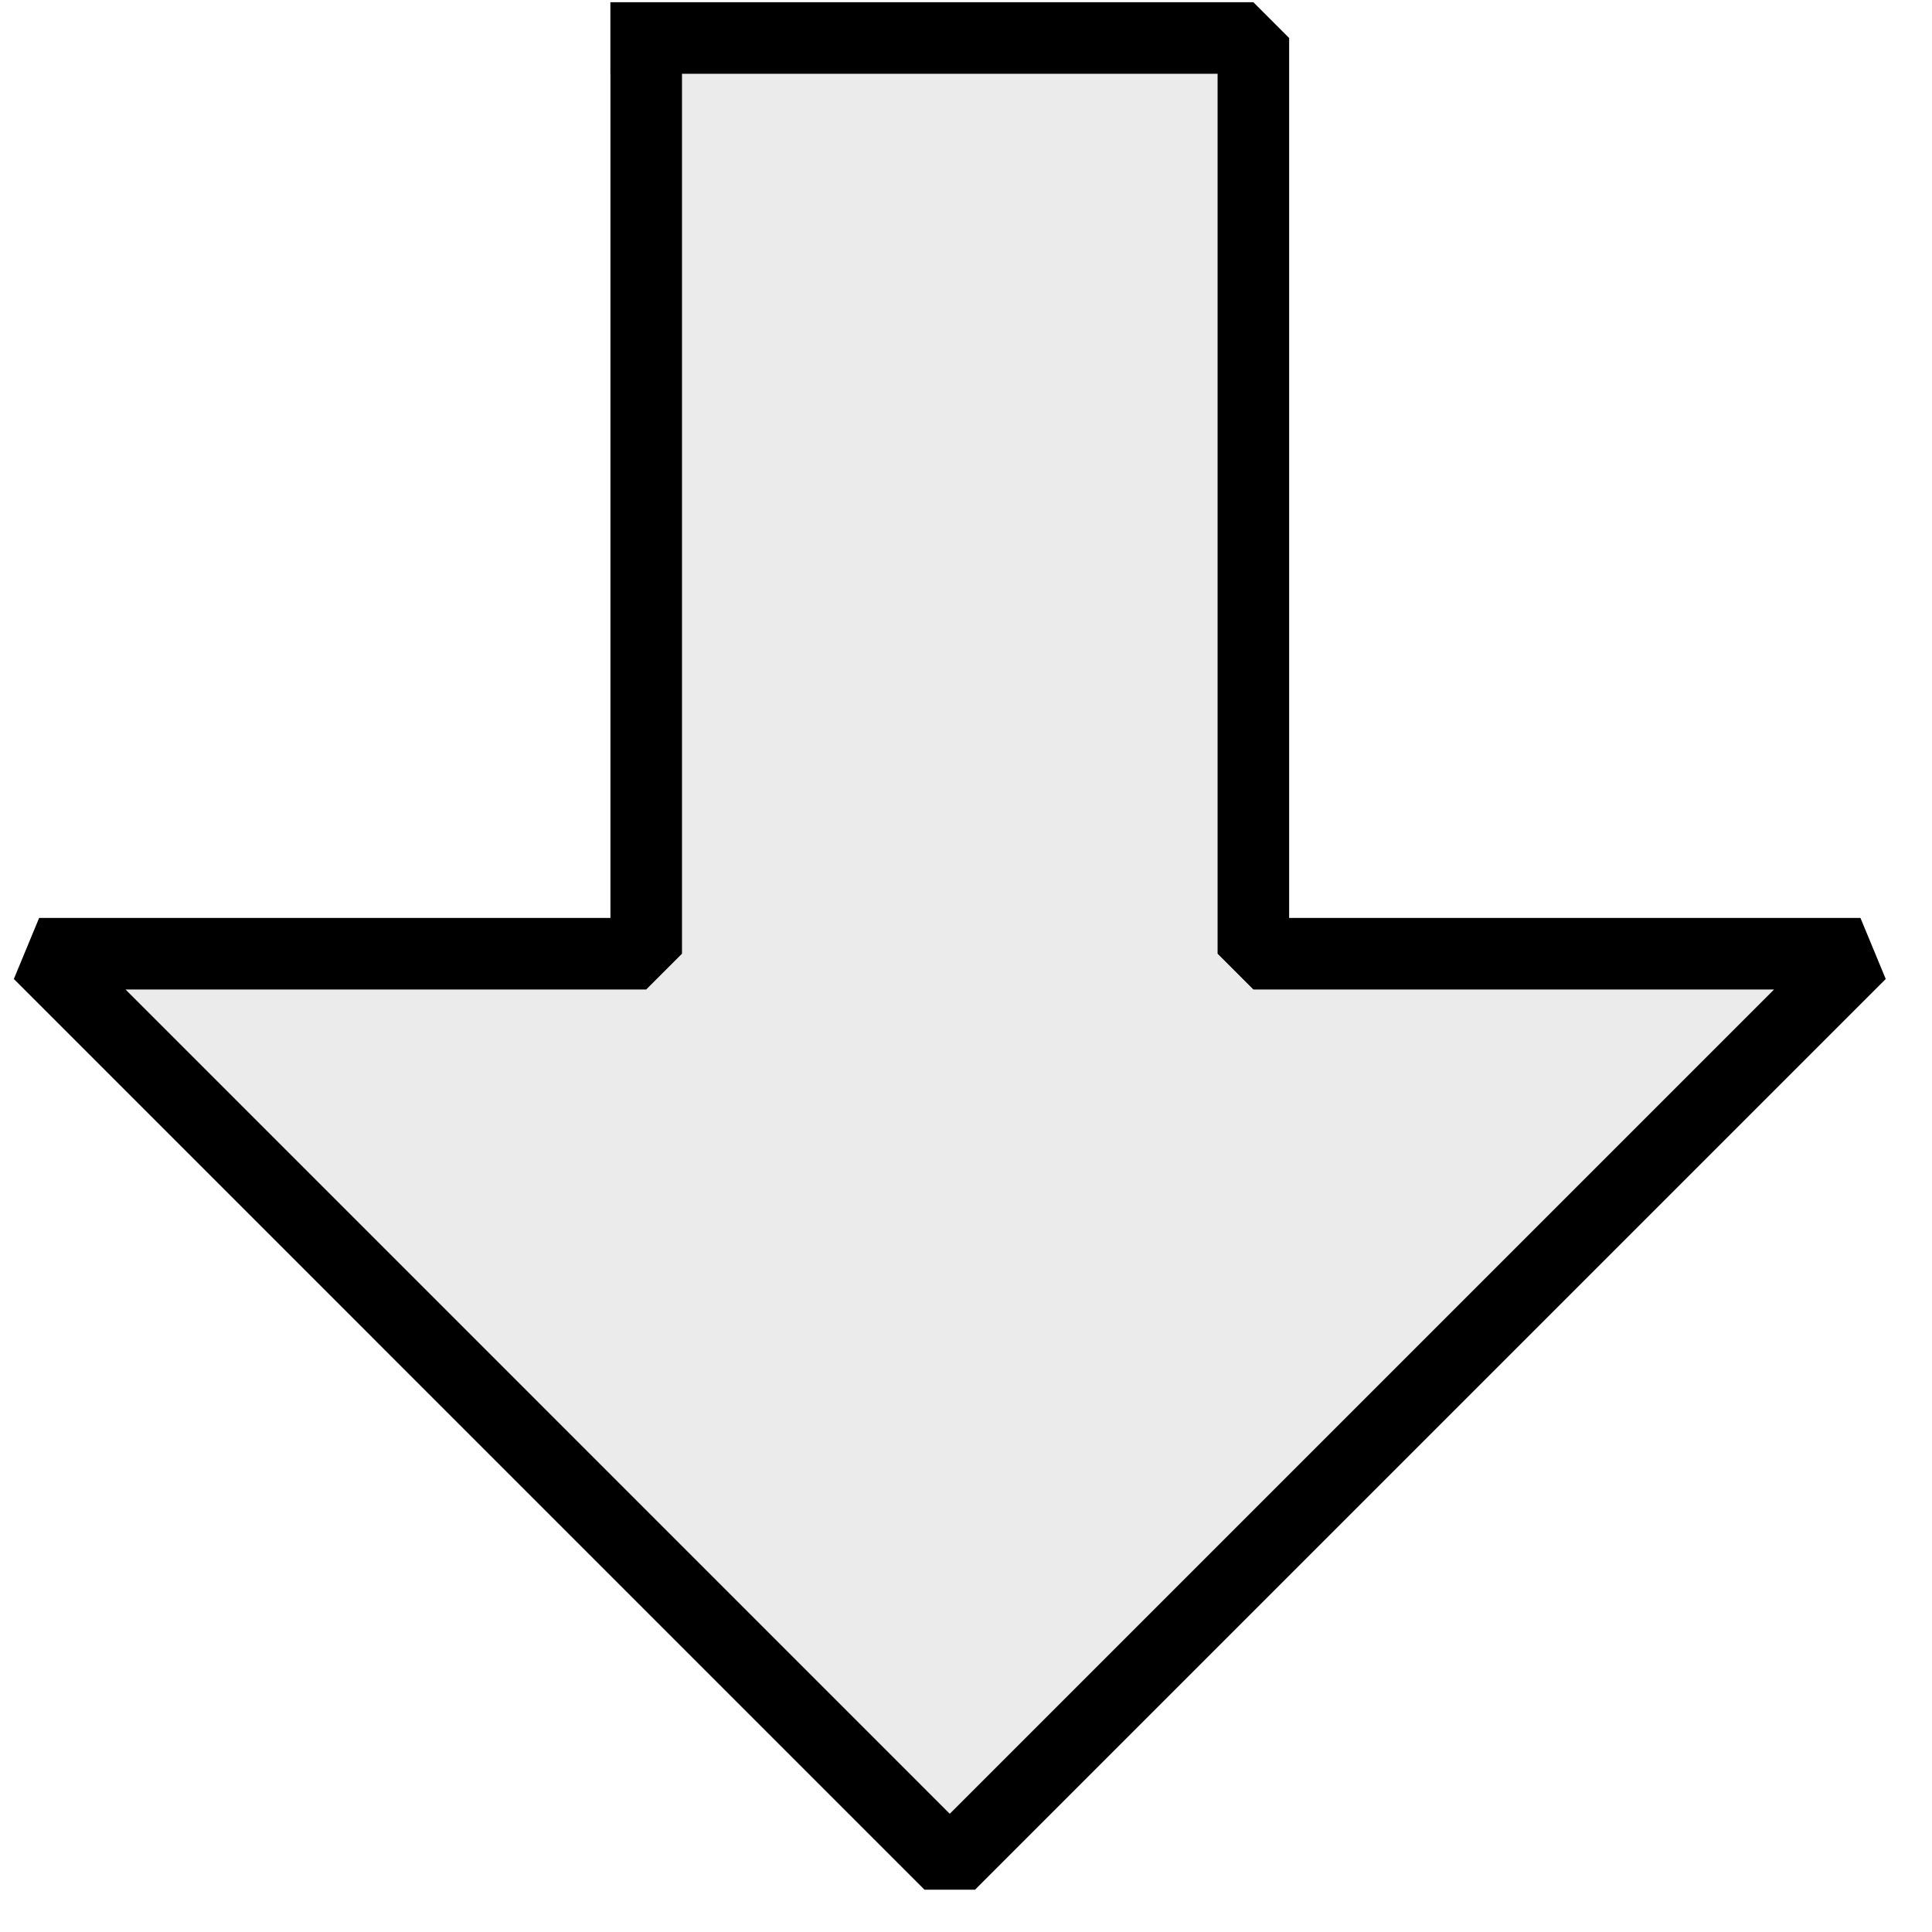
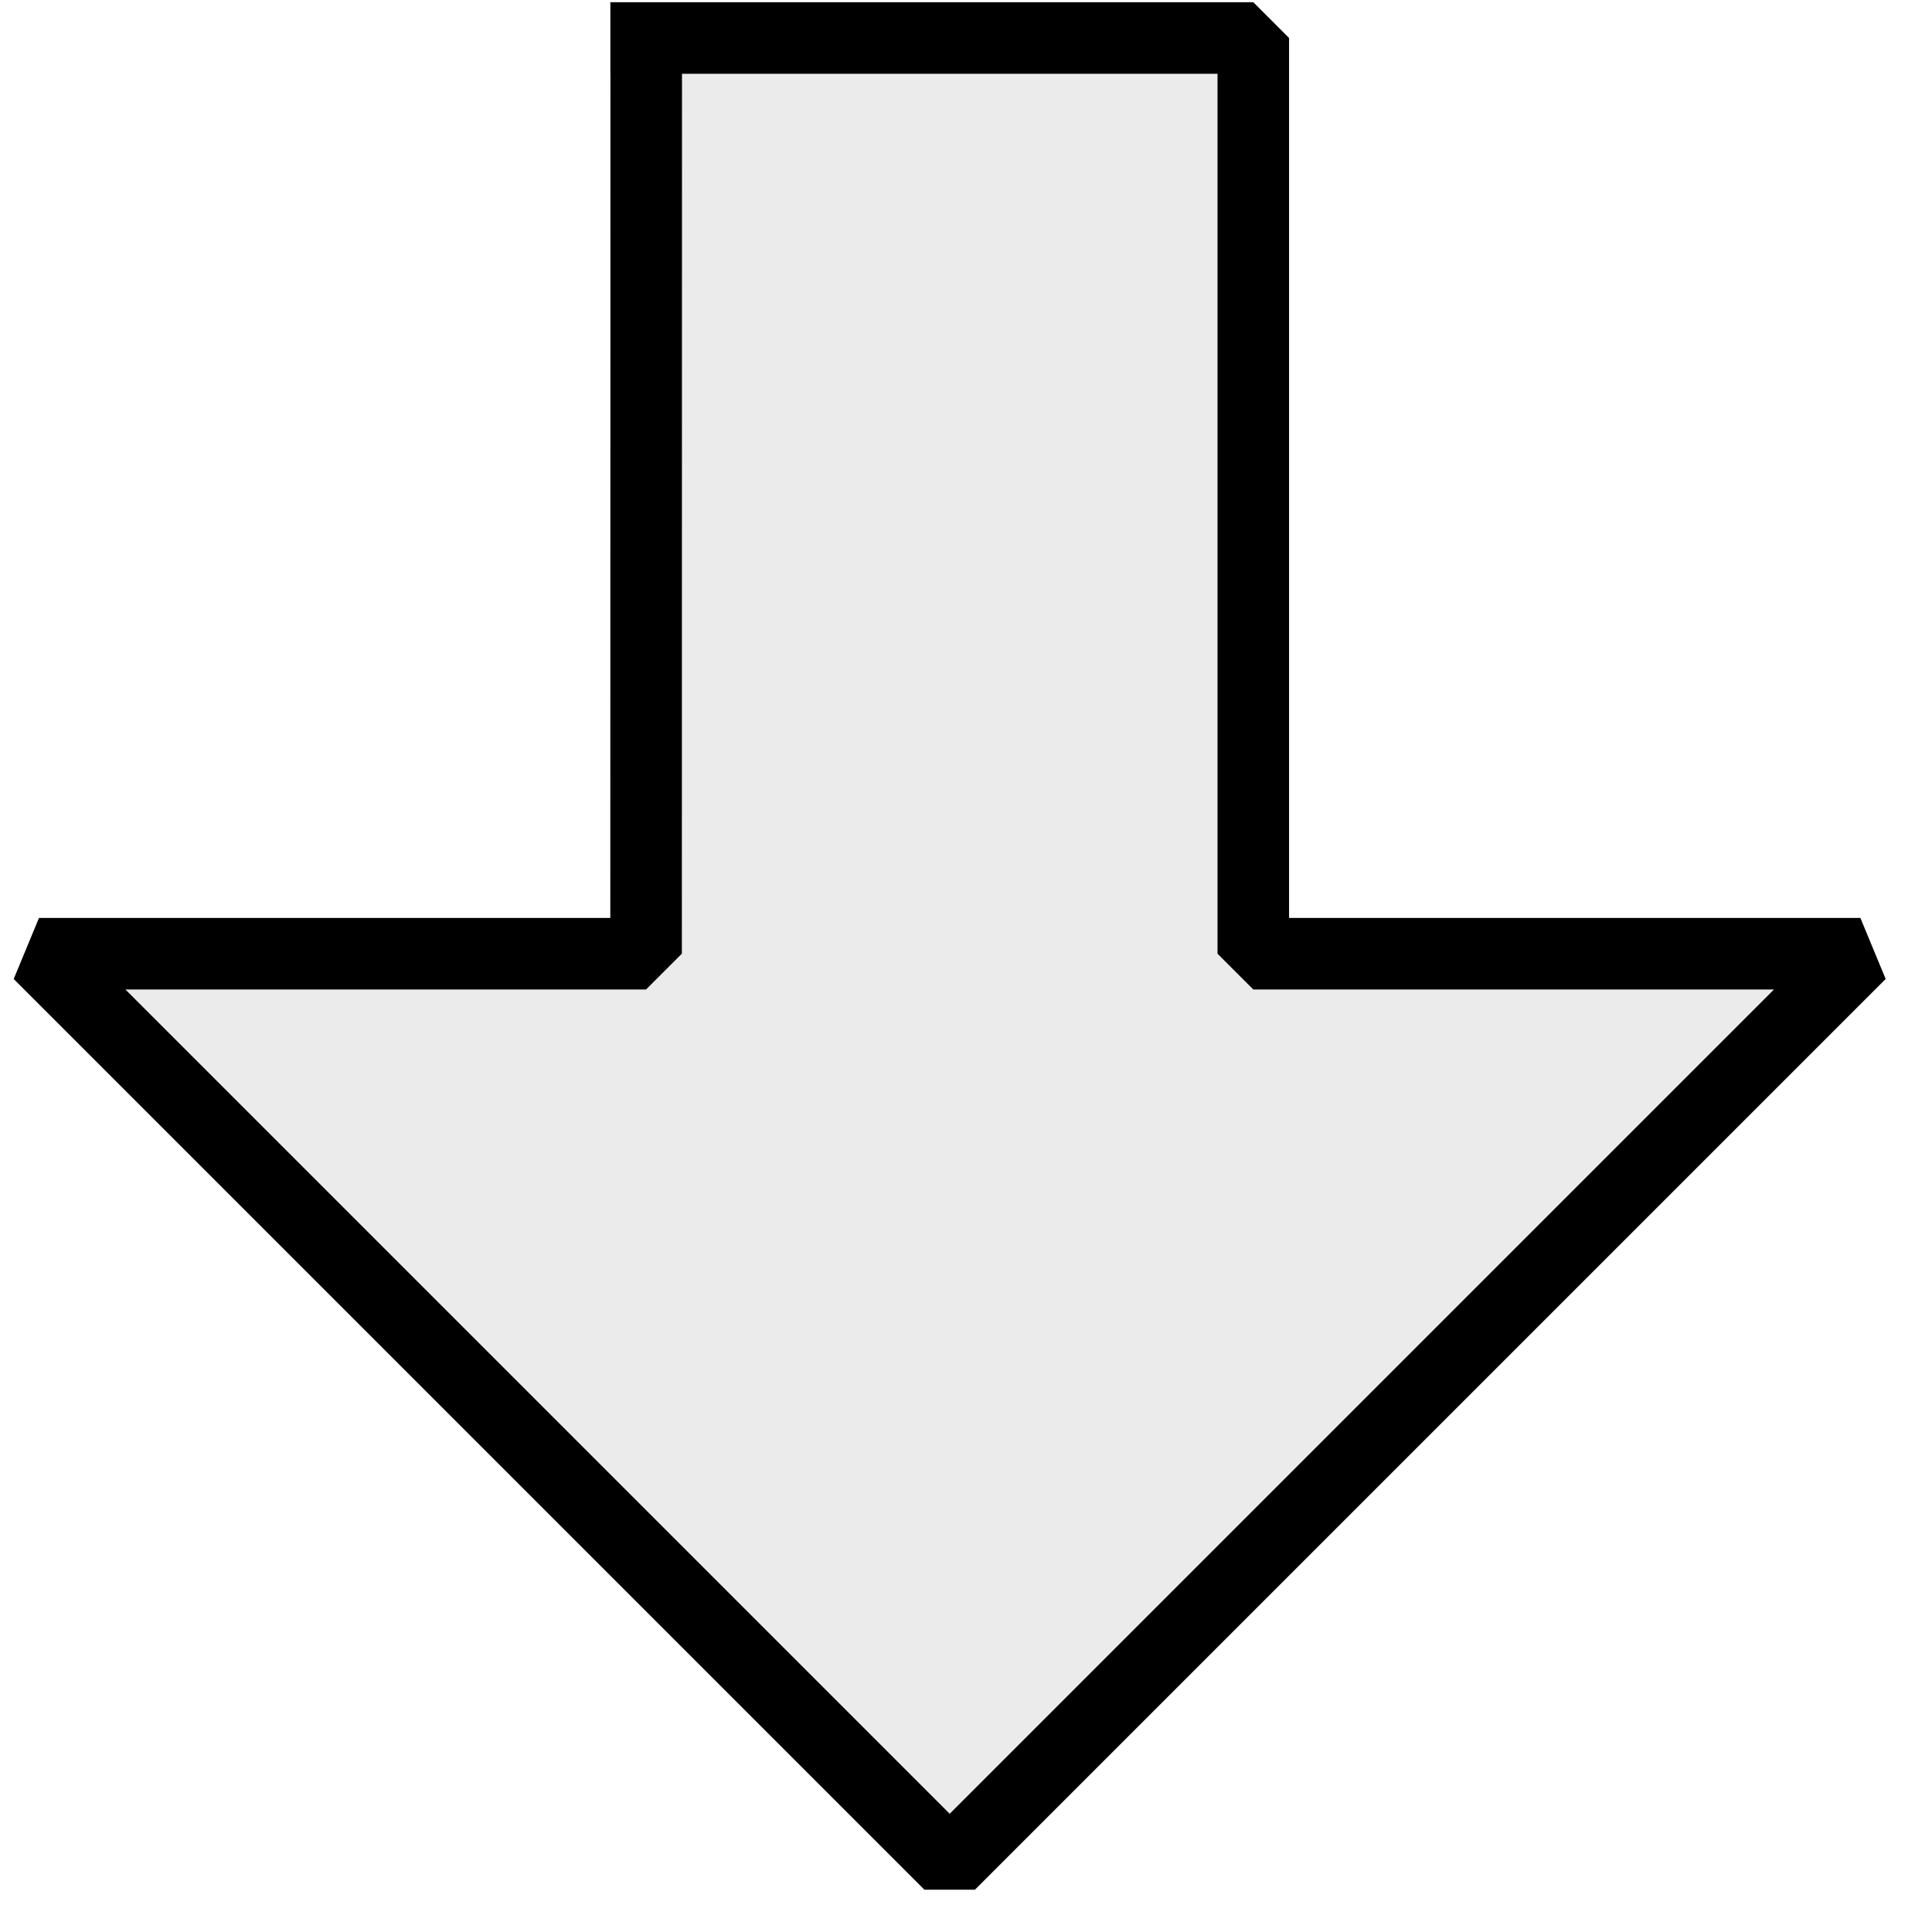
- <svg xmlns="http://www.w3.org/2000/svg" width="13.5pt" height="13.5pt" viewBox="0 0 13.5 13.5" version="1.1">
-   <defs>
-     <clipPath id="clip1">
-       <path d="M 0 0 L 13 0 L 13 13.5 L 0 13.5 Z M 0 0 " />
-     </clipPath>
-   </defs>
-   <g id="surface1">
-     <g clip-path="url(#clip1)" clip-rule="nonzero">
-       <path style=" stroke:none;fill-rule:evenodd;fill:rgb(92.155%,92.155%,92.155%);fill-opacity:1;" d="M 4.516 0.266 C 4.516 0.266 8.758 0.266 8.758 0.266 C 8.758 0.266 8.758 6.664 8.758 6.664 C 8.758 6.664 13 6.664 13 6.664 C 13 6.664 6.637 13.027 6.637 13.027 C 6.637 13.027 0.273 6.664 0.273 6.664 C 0.273 6.664 4.516 6.664 4.516 6.664 C 4.516 6.664 4.516 0.266 4.516 0.266 Z M 4.516 0.266 " />
-     </g>
-     <path style="fill:none;stroke-width:1;stroke-linecap:square;stroke-linejoin:miter;stroke:rgb(0%,0%,0%);stroke-opacity:1;stroke-miterlimit:1.414;" d="M 9.031 0.531 C 9.031 0.531 17.516 0.531 17.516 0.531 C 17.516 0.531 17.516 13.328 17.516 13.328 C 17.516 13.328 26 13.328 26 13.328 C 26 13.328 13.273 26.055 13.273 26.055 C 13.273 26.055 0.547 13.328 0.547 13.328 C 0.547 13.328 9.031 13.328 9.031 13.328 C 9.031 13.328 9.031 0.531 9.031 0.531 Z M 9.031 0.531 " transform="matrix(0.5,0,0,0.5,0,0)" />
+ <svg xmlns="http://www.w3.org/2000/svg" height="13.5pt" viewBox="0 0 13.5 13.5" width="13.5pt">
+   <clipPath id="a">
+     <path d="m0 0h13v13.5h-13zm0 0" />
+   </clipPath>
+   <g clip-path="url(#a)">
+     <path d="m4.516.266h4.242v6.398h4.242s-6.363 6.363-6.363 6.363-6.363-6.363-6.363-6.363h4.242zm0 0" fill="#ebebeb" fill-rule="evenodd" />
  </g>
+   <path d="m9.031.531h8.484v12.797h8.484s-12.727 12.727-12.727 12.727-12.727-12.727-12.727-12.727h8.484zm0 0" fill="none" stroke="#000" stroke-linecap="square" stroke-miterlimit="1.414" transform="scale(.5)" />
</svg>
